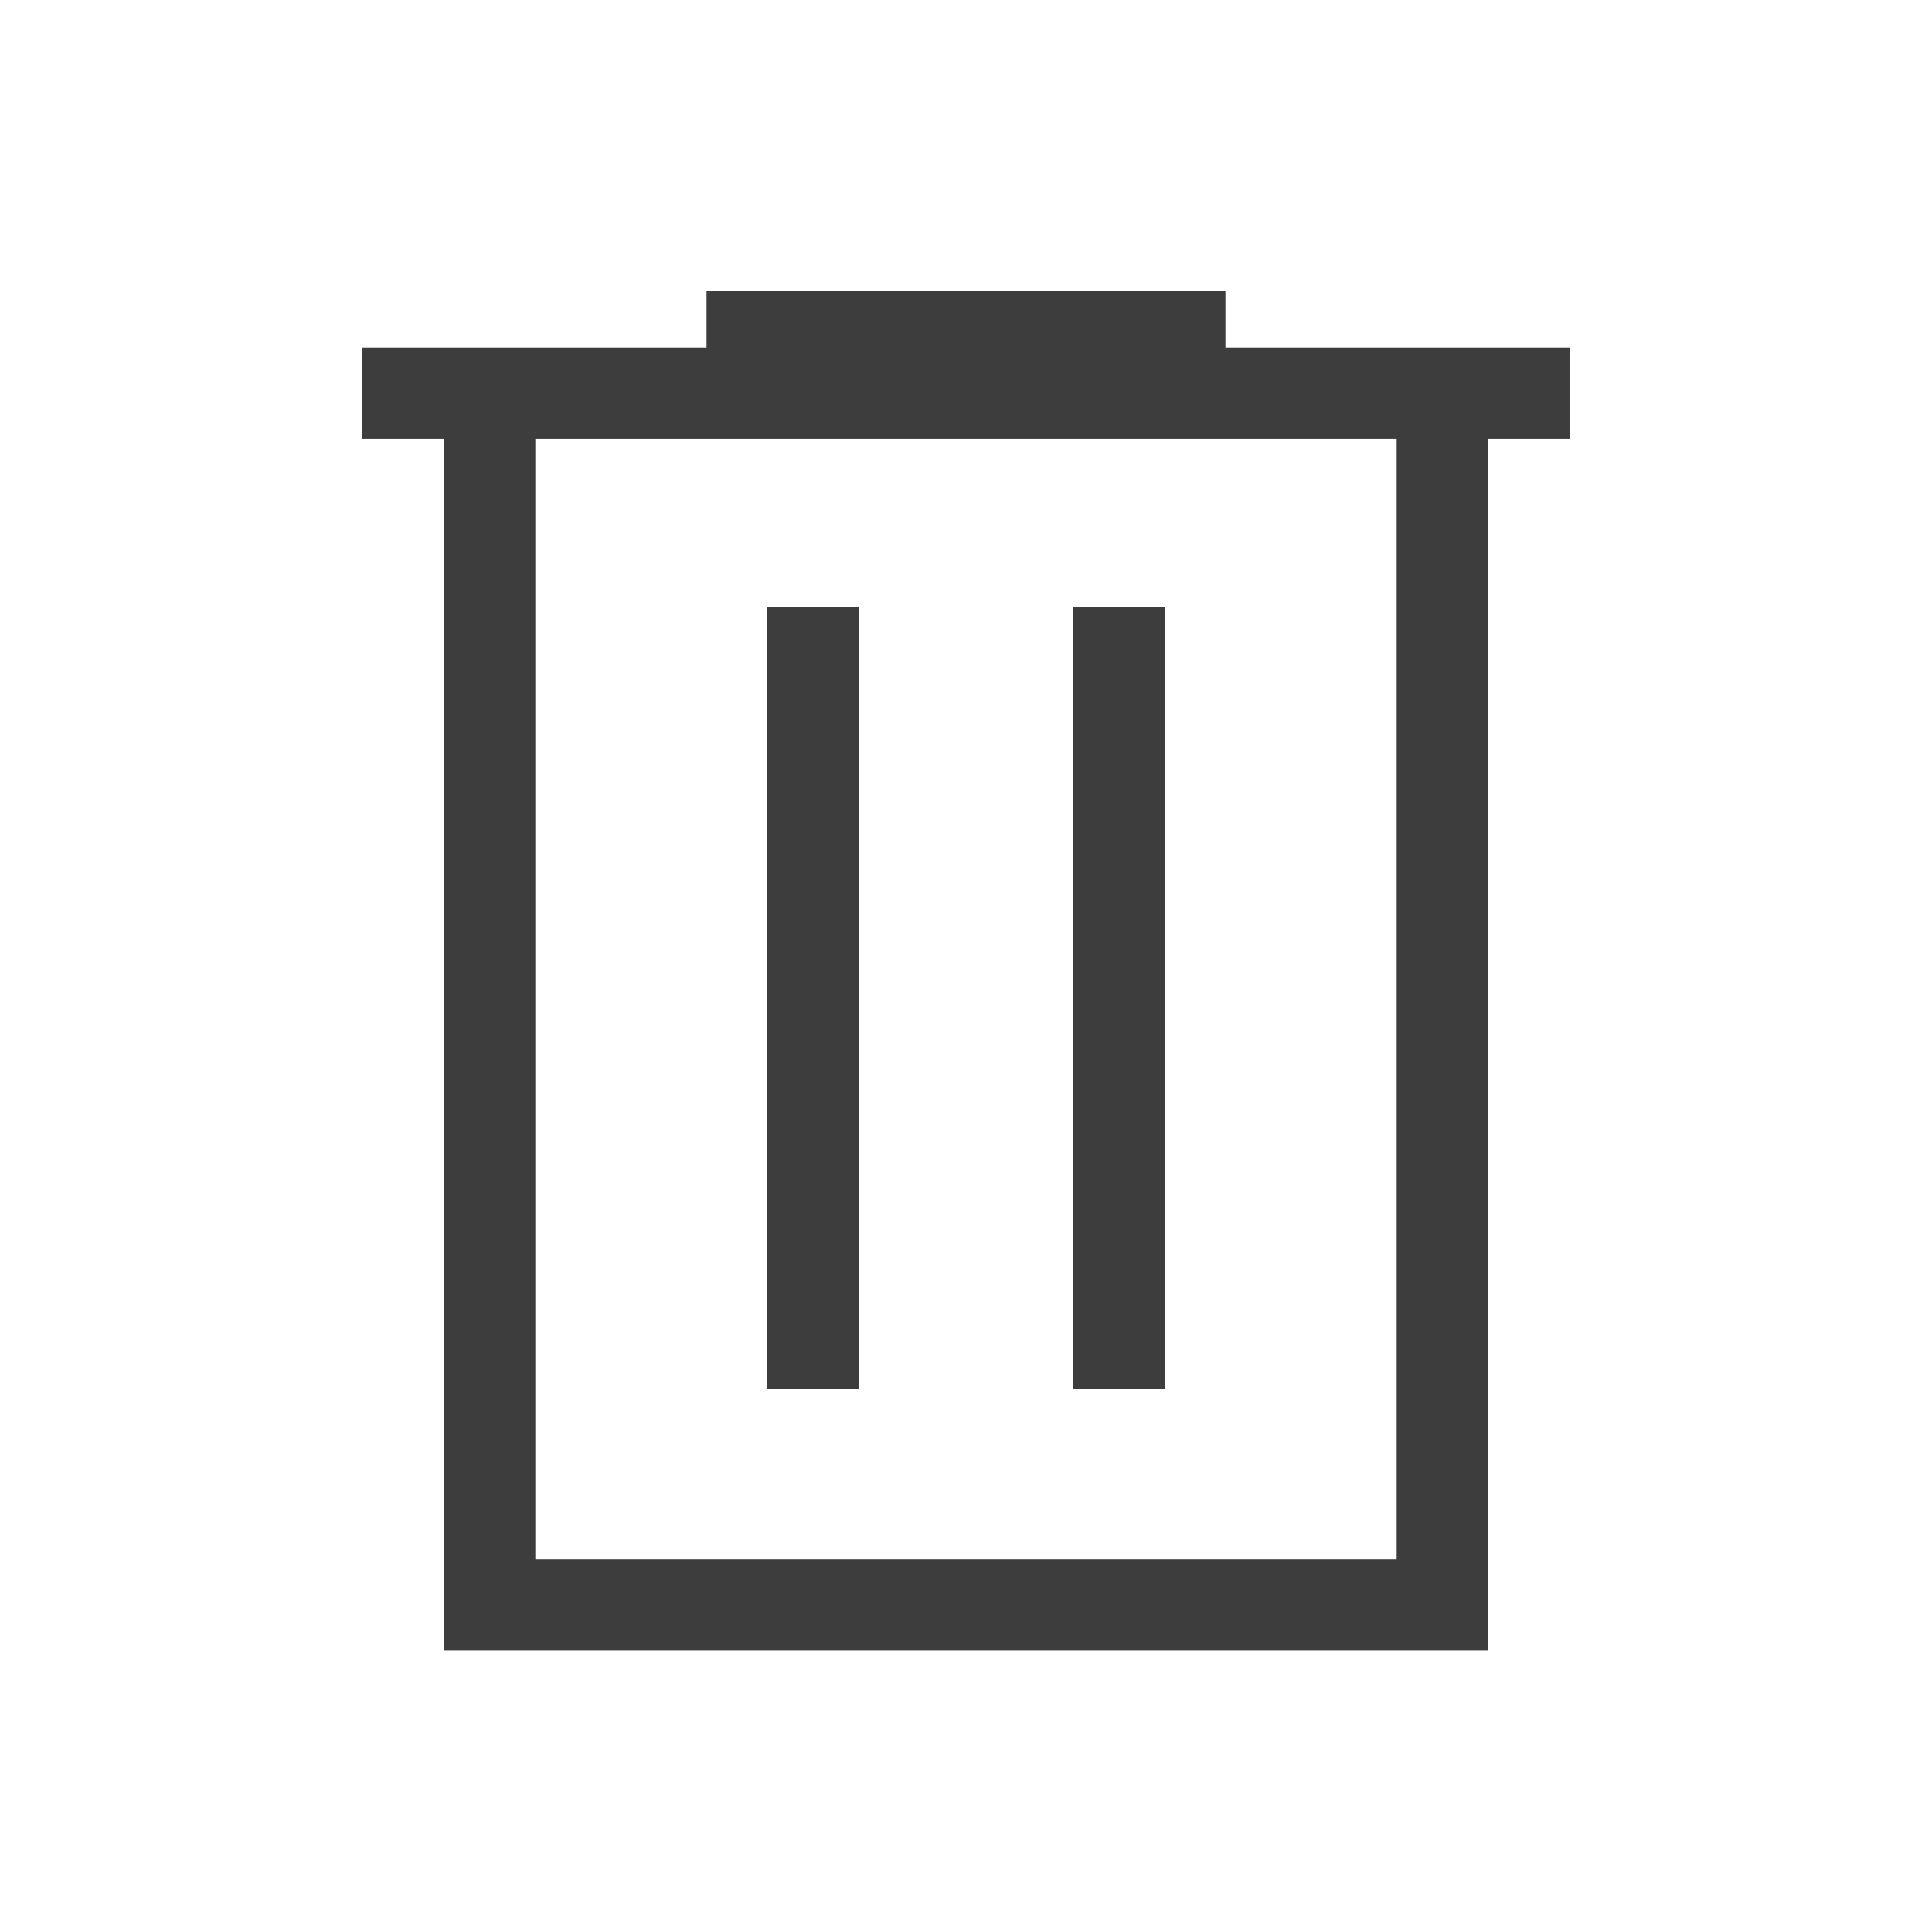
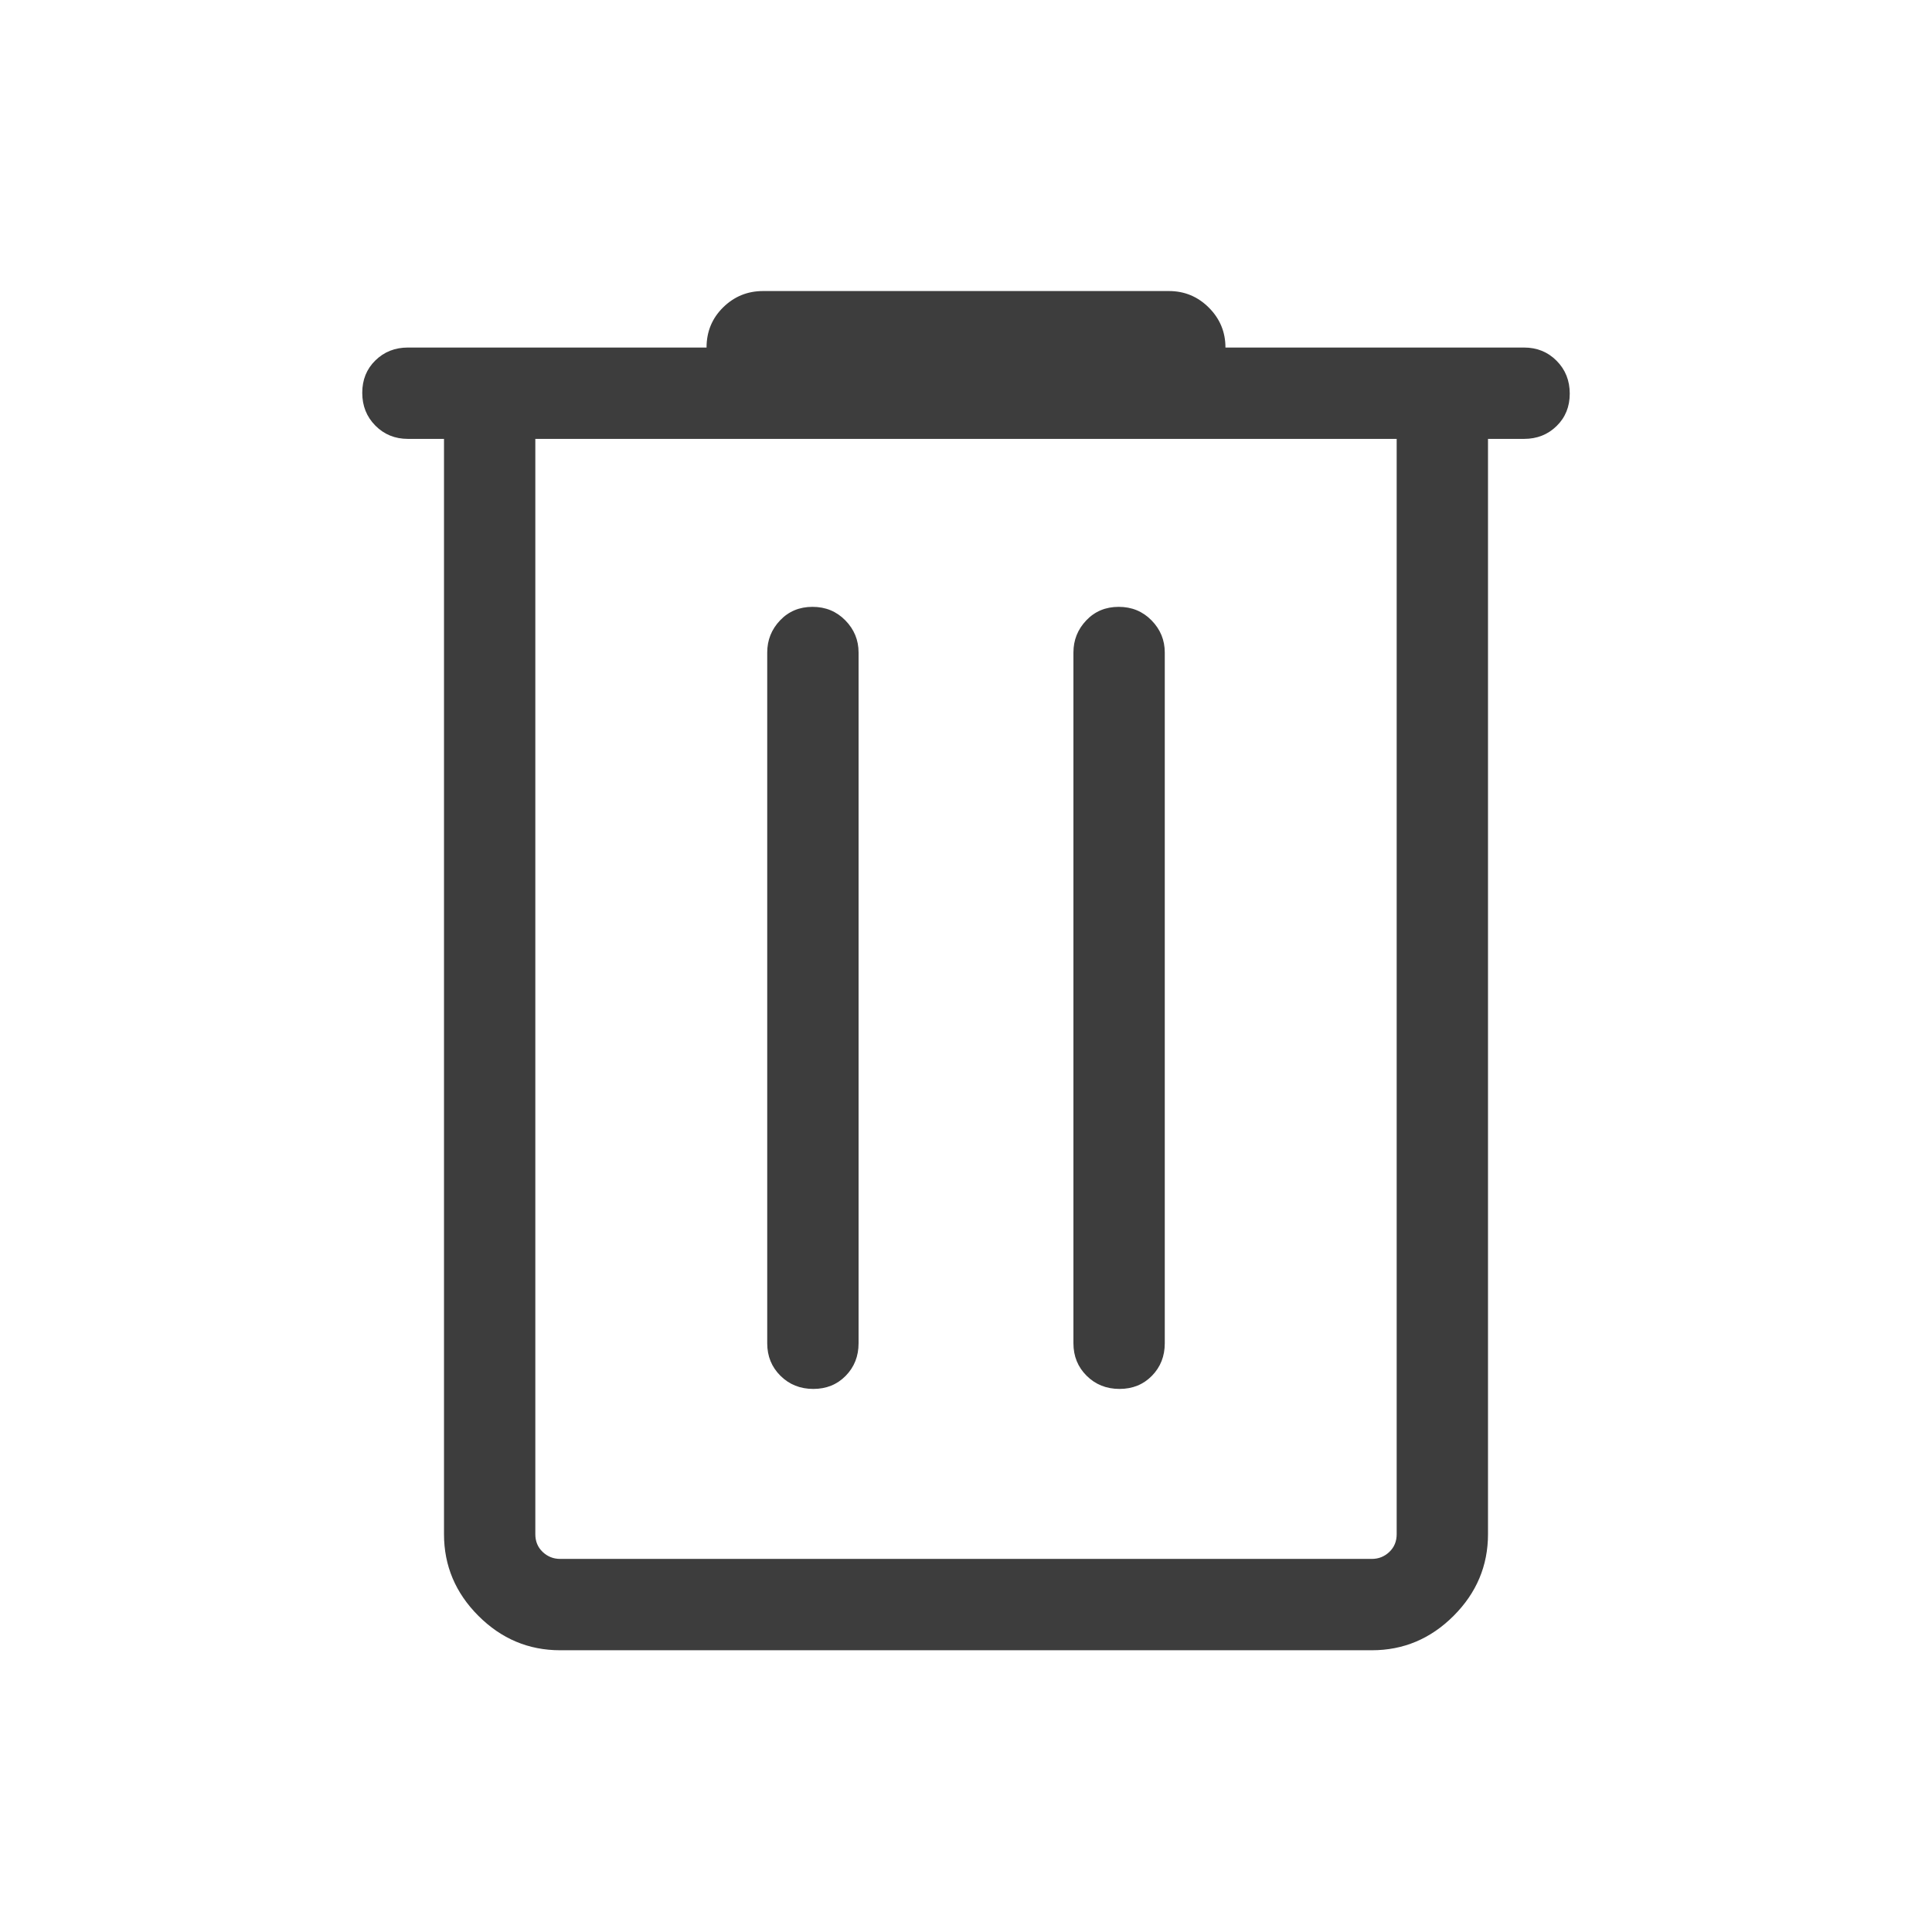
<svg xmlns="http://www.w3.org/2000/svg" height="48" viewBox="0 -960 960 960" width="48">
-   <path fill="#3D3D3D" d="M220.62-140v-601.92H180v-45.39h171.08v-28.07h257.84v28.07H780v45.39h-40.62V-140H220.62ZM266-185.39h428v-556.53H266v556.53Zm115.23-84.46h45.39v-388.61h-45.39v388.61Zm152.15 0h45.39v-388.61h-45.39v388.61ZM266-741.92v556.53-556.53Z" />
+   <path fill="#3D3D3D" d="M278.31-140q-23.5 0-40.6-17.1-17.09-17.09-17.09-40.59v-544.23h-17.93q-9.64 0-16.16-6.58-6.53-6.58-6.53-16.31 0-9.73 6.53-16.11 6.52-6.39 16.16-6.39h148.39q0-11.84 8.24-19.96 8.25-8.11 19.83-8.11h201.7q11.58 0 19.83 8.24 8.24 8.25 8.24 19.83h148.39q9.64 0 16.16 6.58 6.53 6.58 6.53 16.31 0 9.73-6.53 16.11-6.52 6.39-16.16 6.39h-17.93v544.23q0 23.5-17.09 40.59-17.1 17.1-40.6 17.1H278.31ZM694-741.92H266v544.23q0 5.38 3.65 8.84 3.66 3.46 8.66 3.46h403.38q5 0 8.66-3.46 3.65-3.46 3.65-8.84v-544.23ZM420.23-276.37q6.39-6.52 6.39-16.17v-343.23q0-9.27-6.58-15.98-6.58-6.71-16.31-6.71-9.73 0-16.11 6.71-6.39 6.71-6.39 15.98v343.23q0 9.65 6.58 16.17 6.58 6.52 16.31 6.52 9.73 0 16.11-6.52Zm152.15 0q6.39-6.52 6.39-16.17v-343.23q0-9.27-6.58-15.98-6.58-6.71-16.31-6.71-9.73 0-16.11 6.71-6.39 6.71-6.39 15.98v343.23q0 9.65 6.58 16.17 6.58 6.52 16.31 6.52 9.73 0 16.11-6.52ZM266-741.92V-185.39v-556.53Z" />
</svg>
